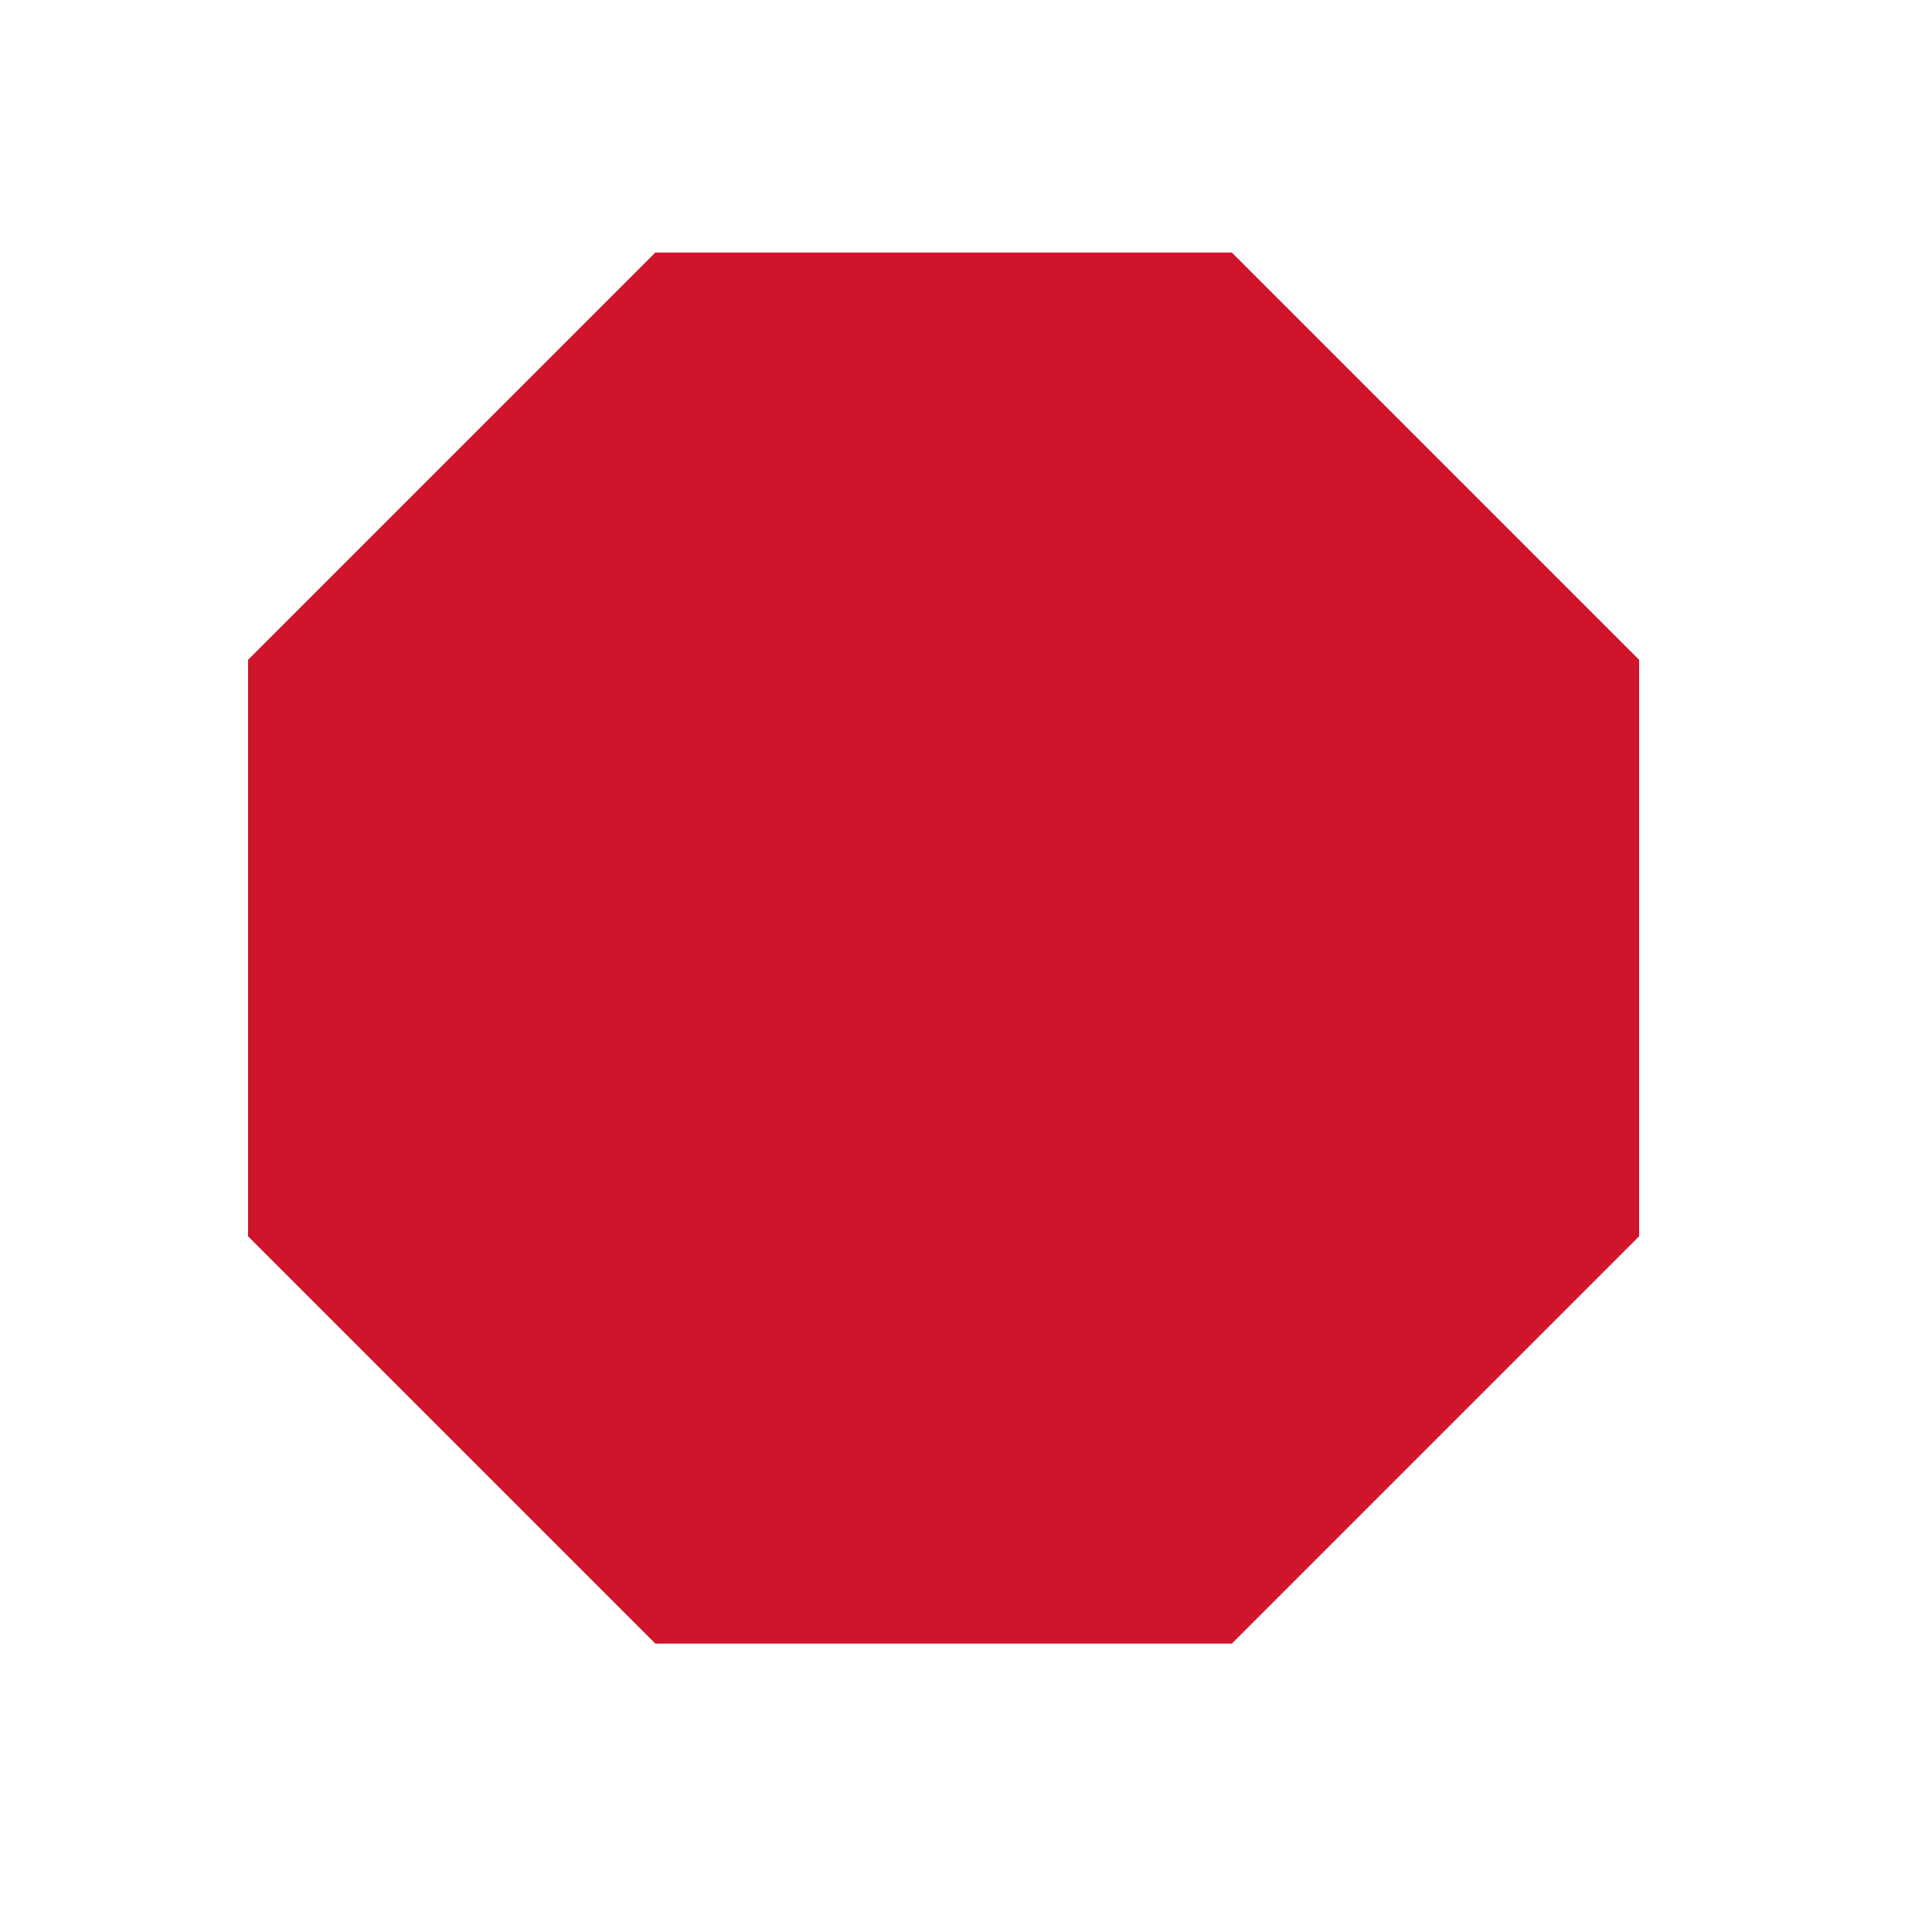
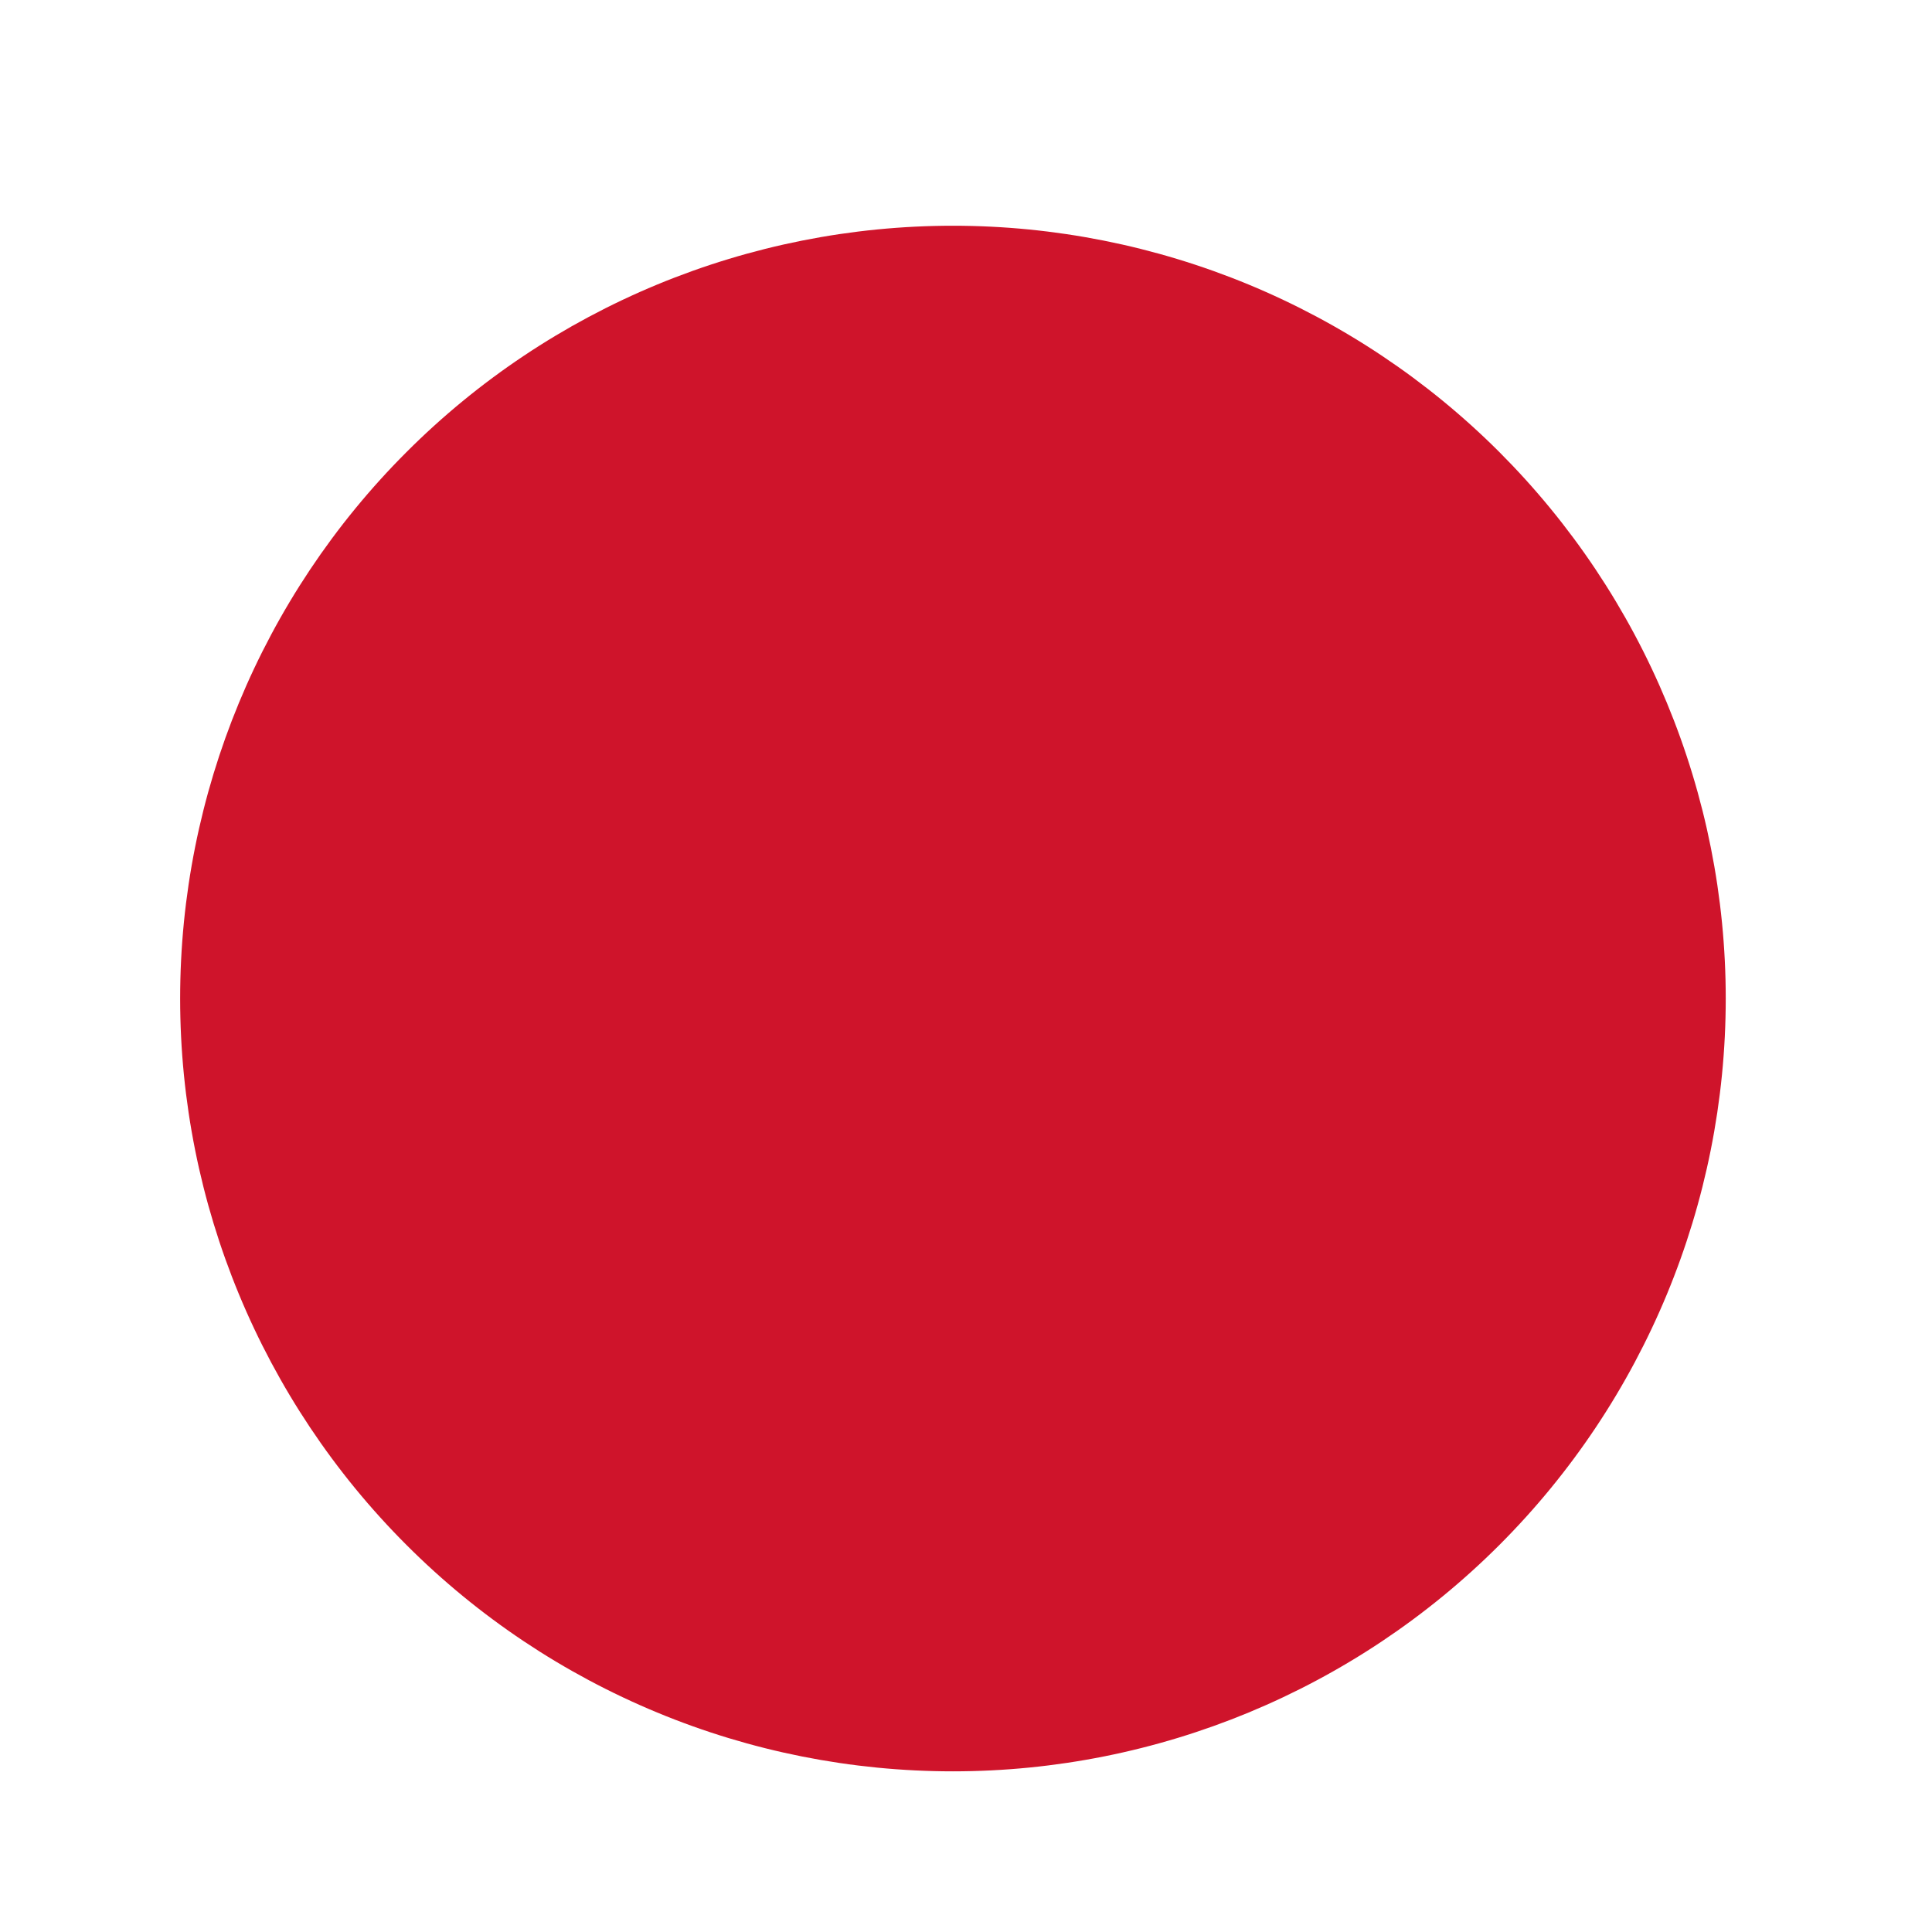
<svg xmlns="http://www.w3.org/2000/svg" width="25" height="25" viewBox="0 0 25 25" fill="none">
-   <path d="M15.94 3.268H8.48L3.21 8.538V15.998L8.48 21.268H15.94L21.21 15.998V8.538" fill="#CF142B" />
+   <path d="M12.331 2.921C11.017 2.921 9.717 3.18 8.504 3.682C7.29 4.185 6.188 4.921 5.26 5.85C3.384 7.725 2.331 10.269 2.331 12.921C2.331 15.573 3.384 18.117 5.26 19.992C6.188 20.921 7.29 21.657 8.504 22.16C9.717 22.663 11.017 22.921 12.331 22.921C14.983 22.921 17.526 21.868 19.402 19.992C21.277 18.117 22.331 15.573 22.331 12.921C22.331 11.608 22.072 10.308 21.569 9.094C21.067 7.881 20.33 6.779 19.402 5.85C18.473 4.921 17.371 4.185 16.157 3.682C14.944 3.18 13.644 2.921 12.331 2.921Z" fill="#CF142B" />
</svg>
